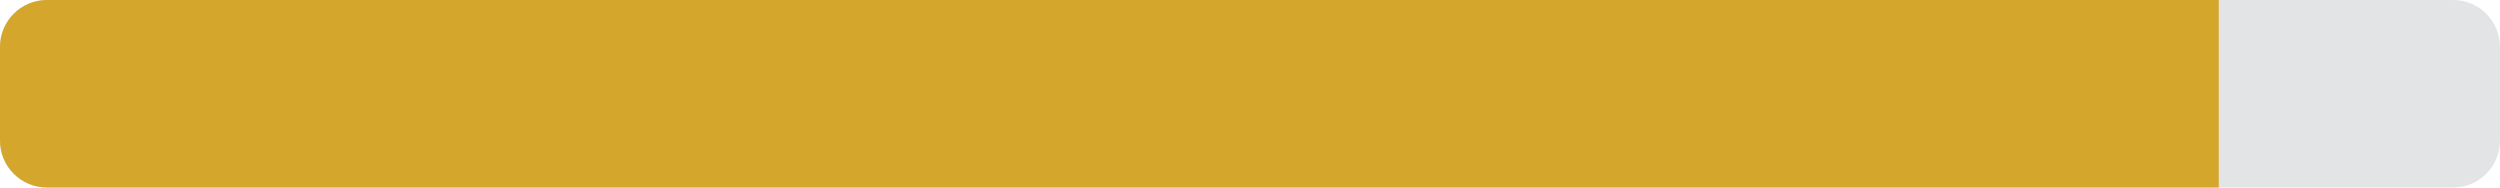
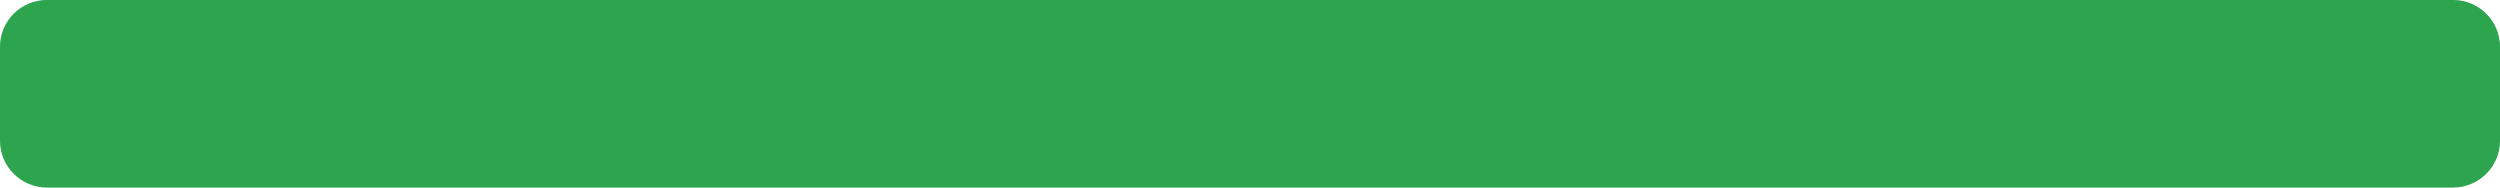
- <svg xmlns="http://www.w3.org/2000/svg" width="160" height="12" viewBox="0 0 160 12" role="img" aria-label="azure avm-res-managedidentity-userassignedidentity: 8 of 9 variables covered (partial)">
+ <svg xmlns="http://www.w3.org/2000/svg" width="160" height="12" viewBox="0 0 160 12" role="img" aria-label="azure avm-res-managedidentity-userassignedidentity: 9 of 9 variables covered (ported)">
  <clipPath id="r">
    <rect width="160" height="12" rx="3" />
  </clipPath>
  <g clip-path="url(#r)">
    <rect width="160" height="12" fill="#8c959f" fill-opacity="0.25" />
-     <rect width="142" height="12" fill="#d4a72c" />
+     <rect width="160" height="12" fill="#2da44e" />
  </g>
</svg>
